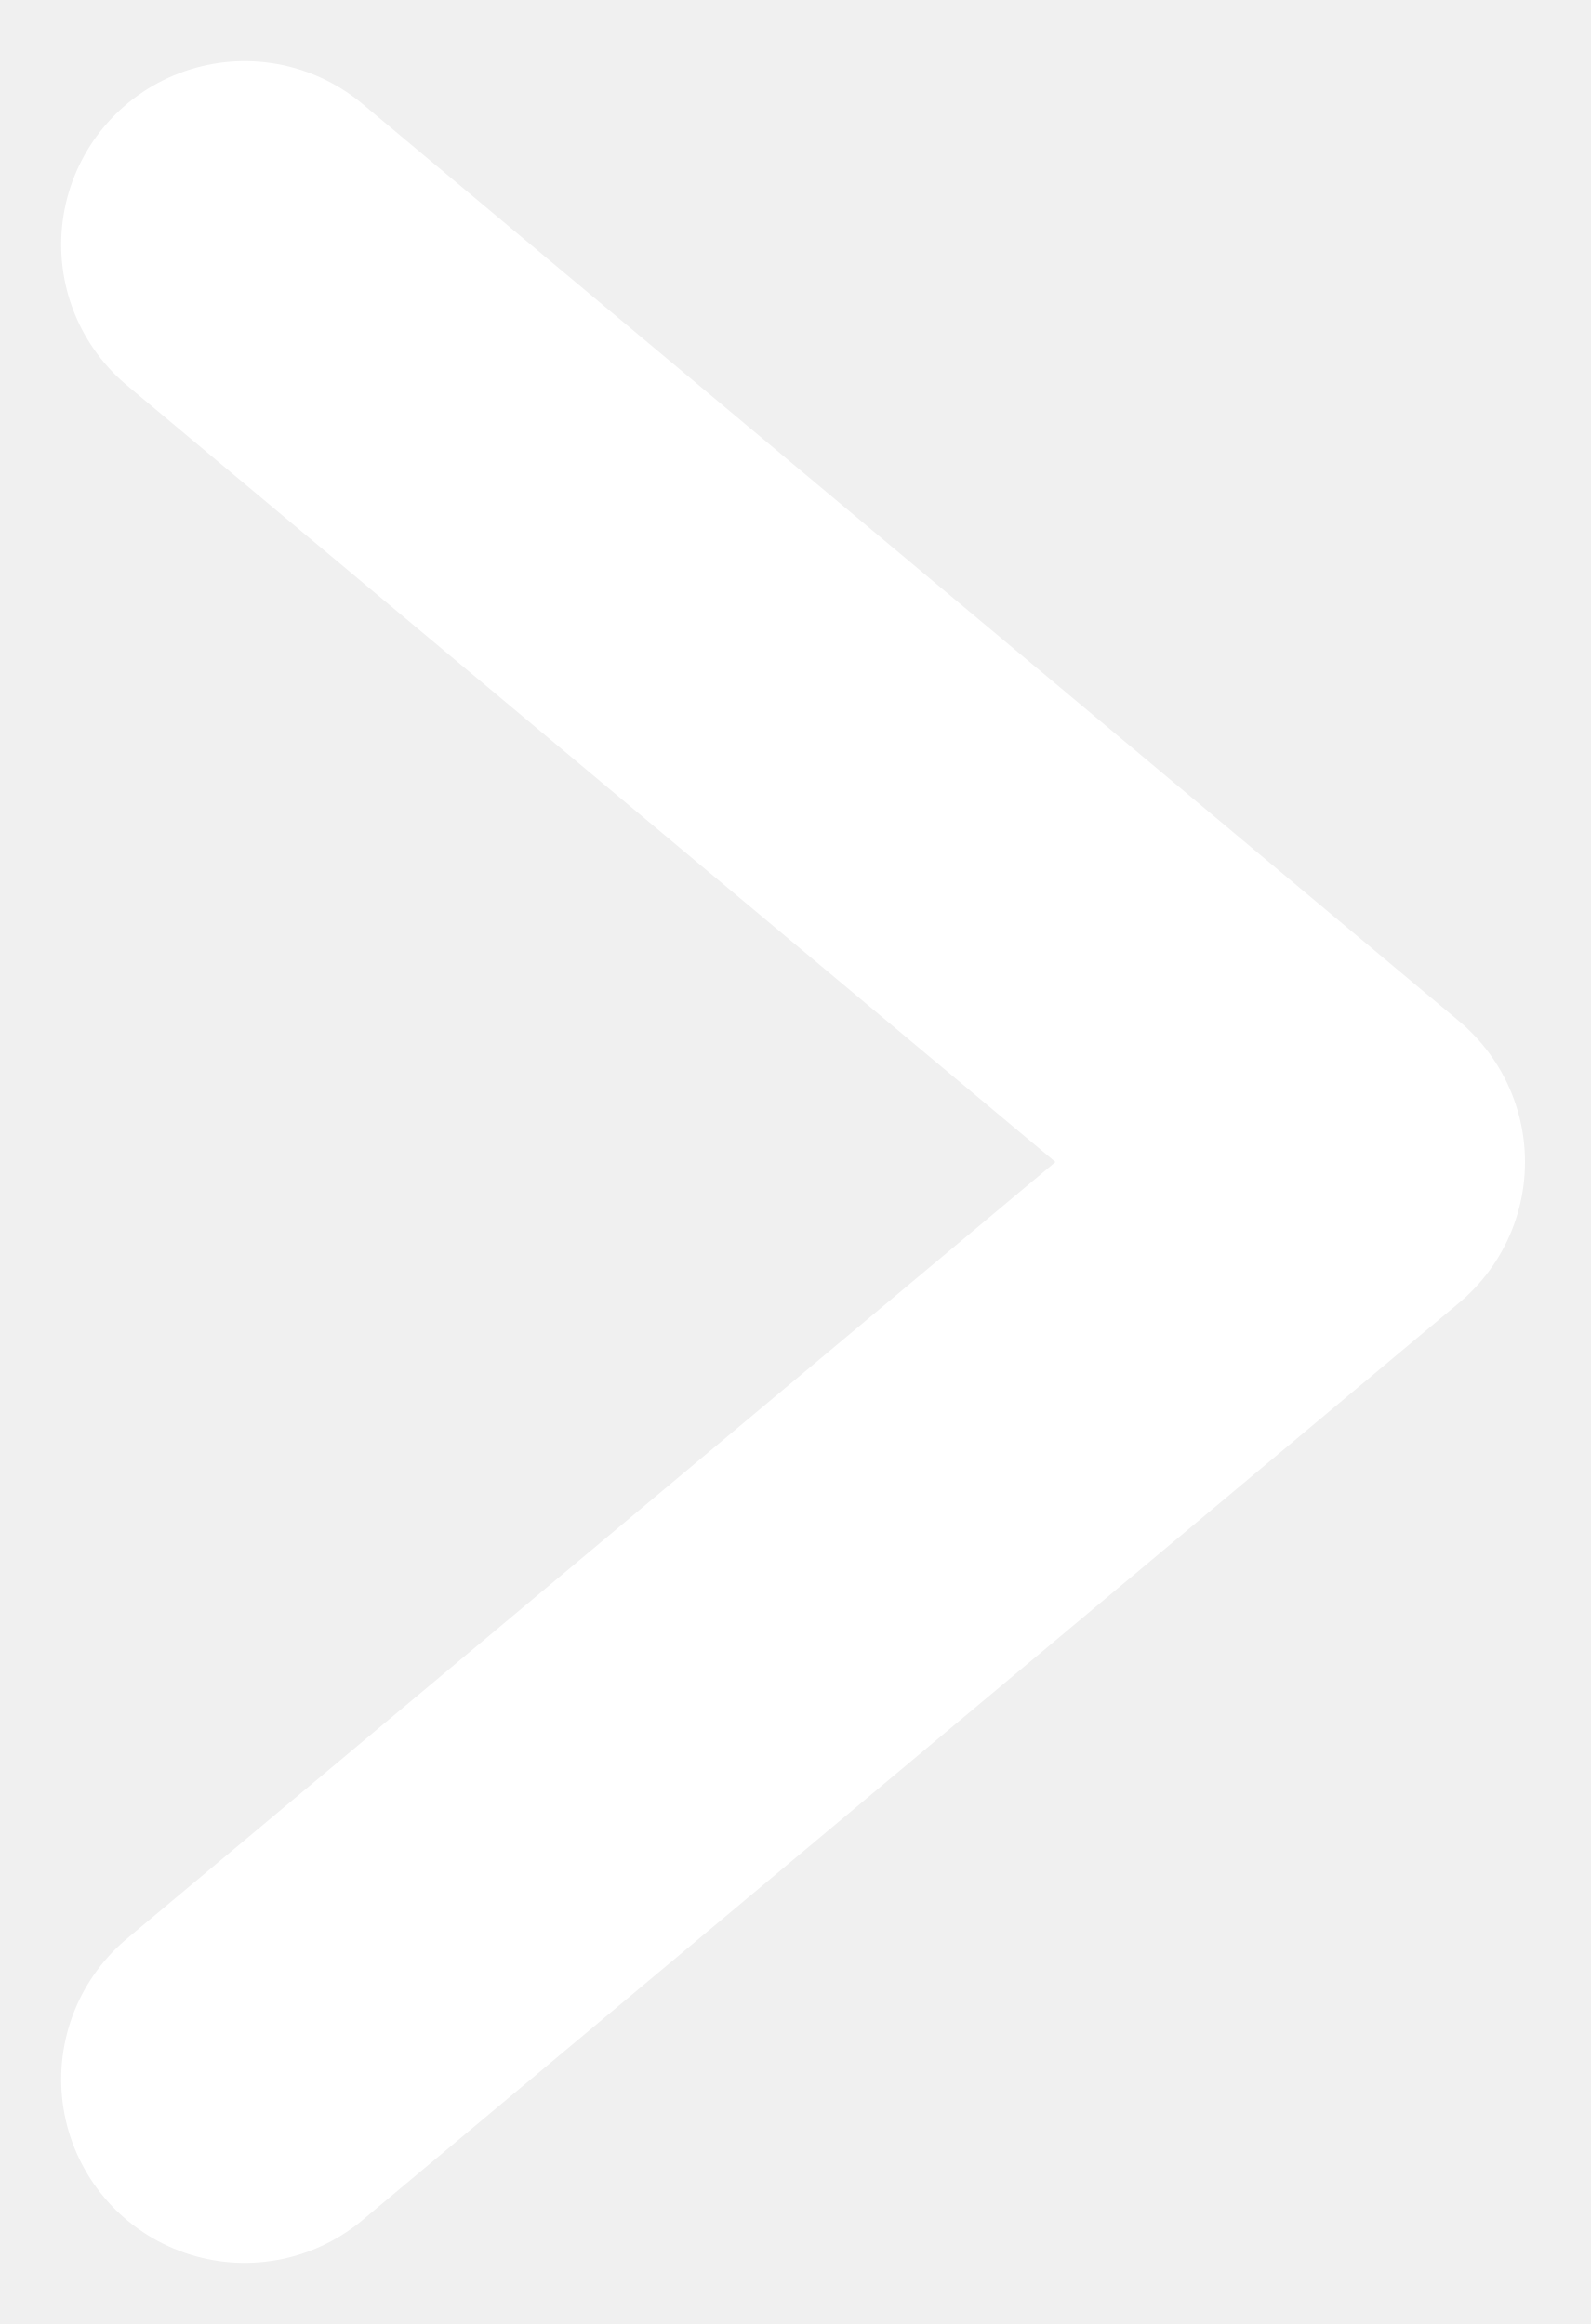
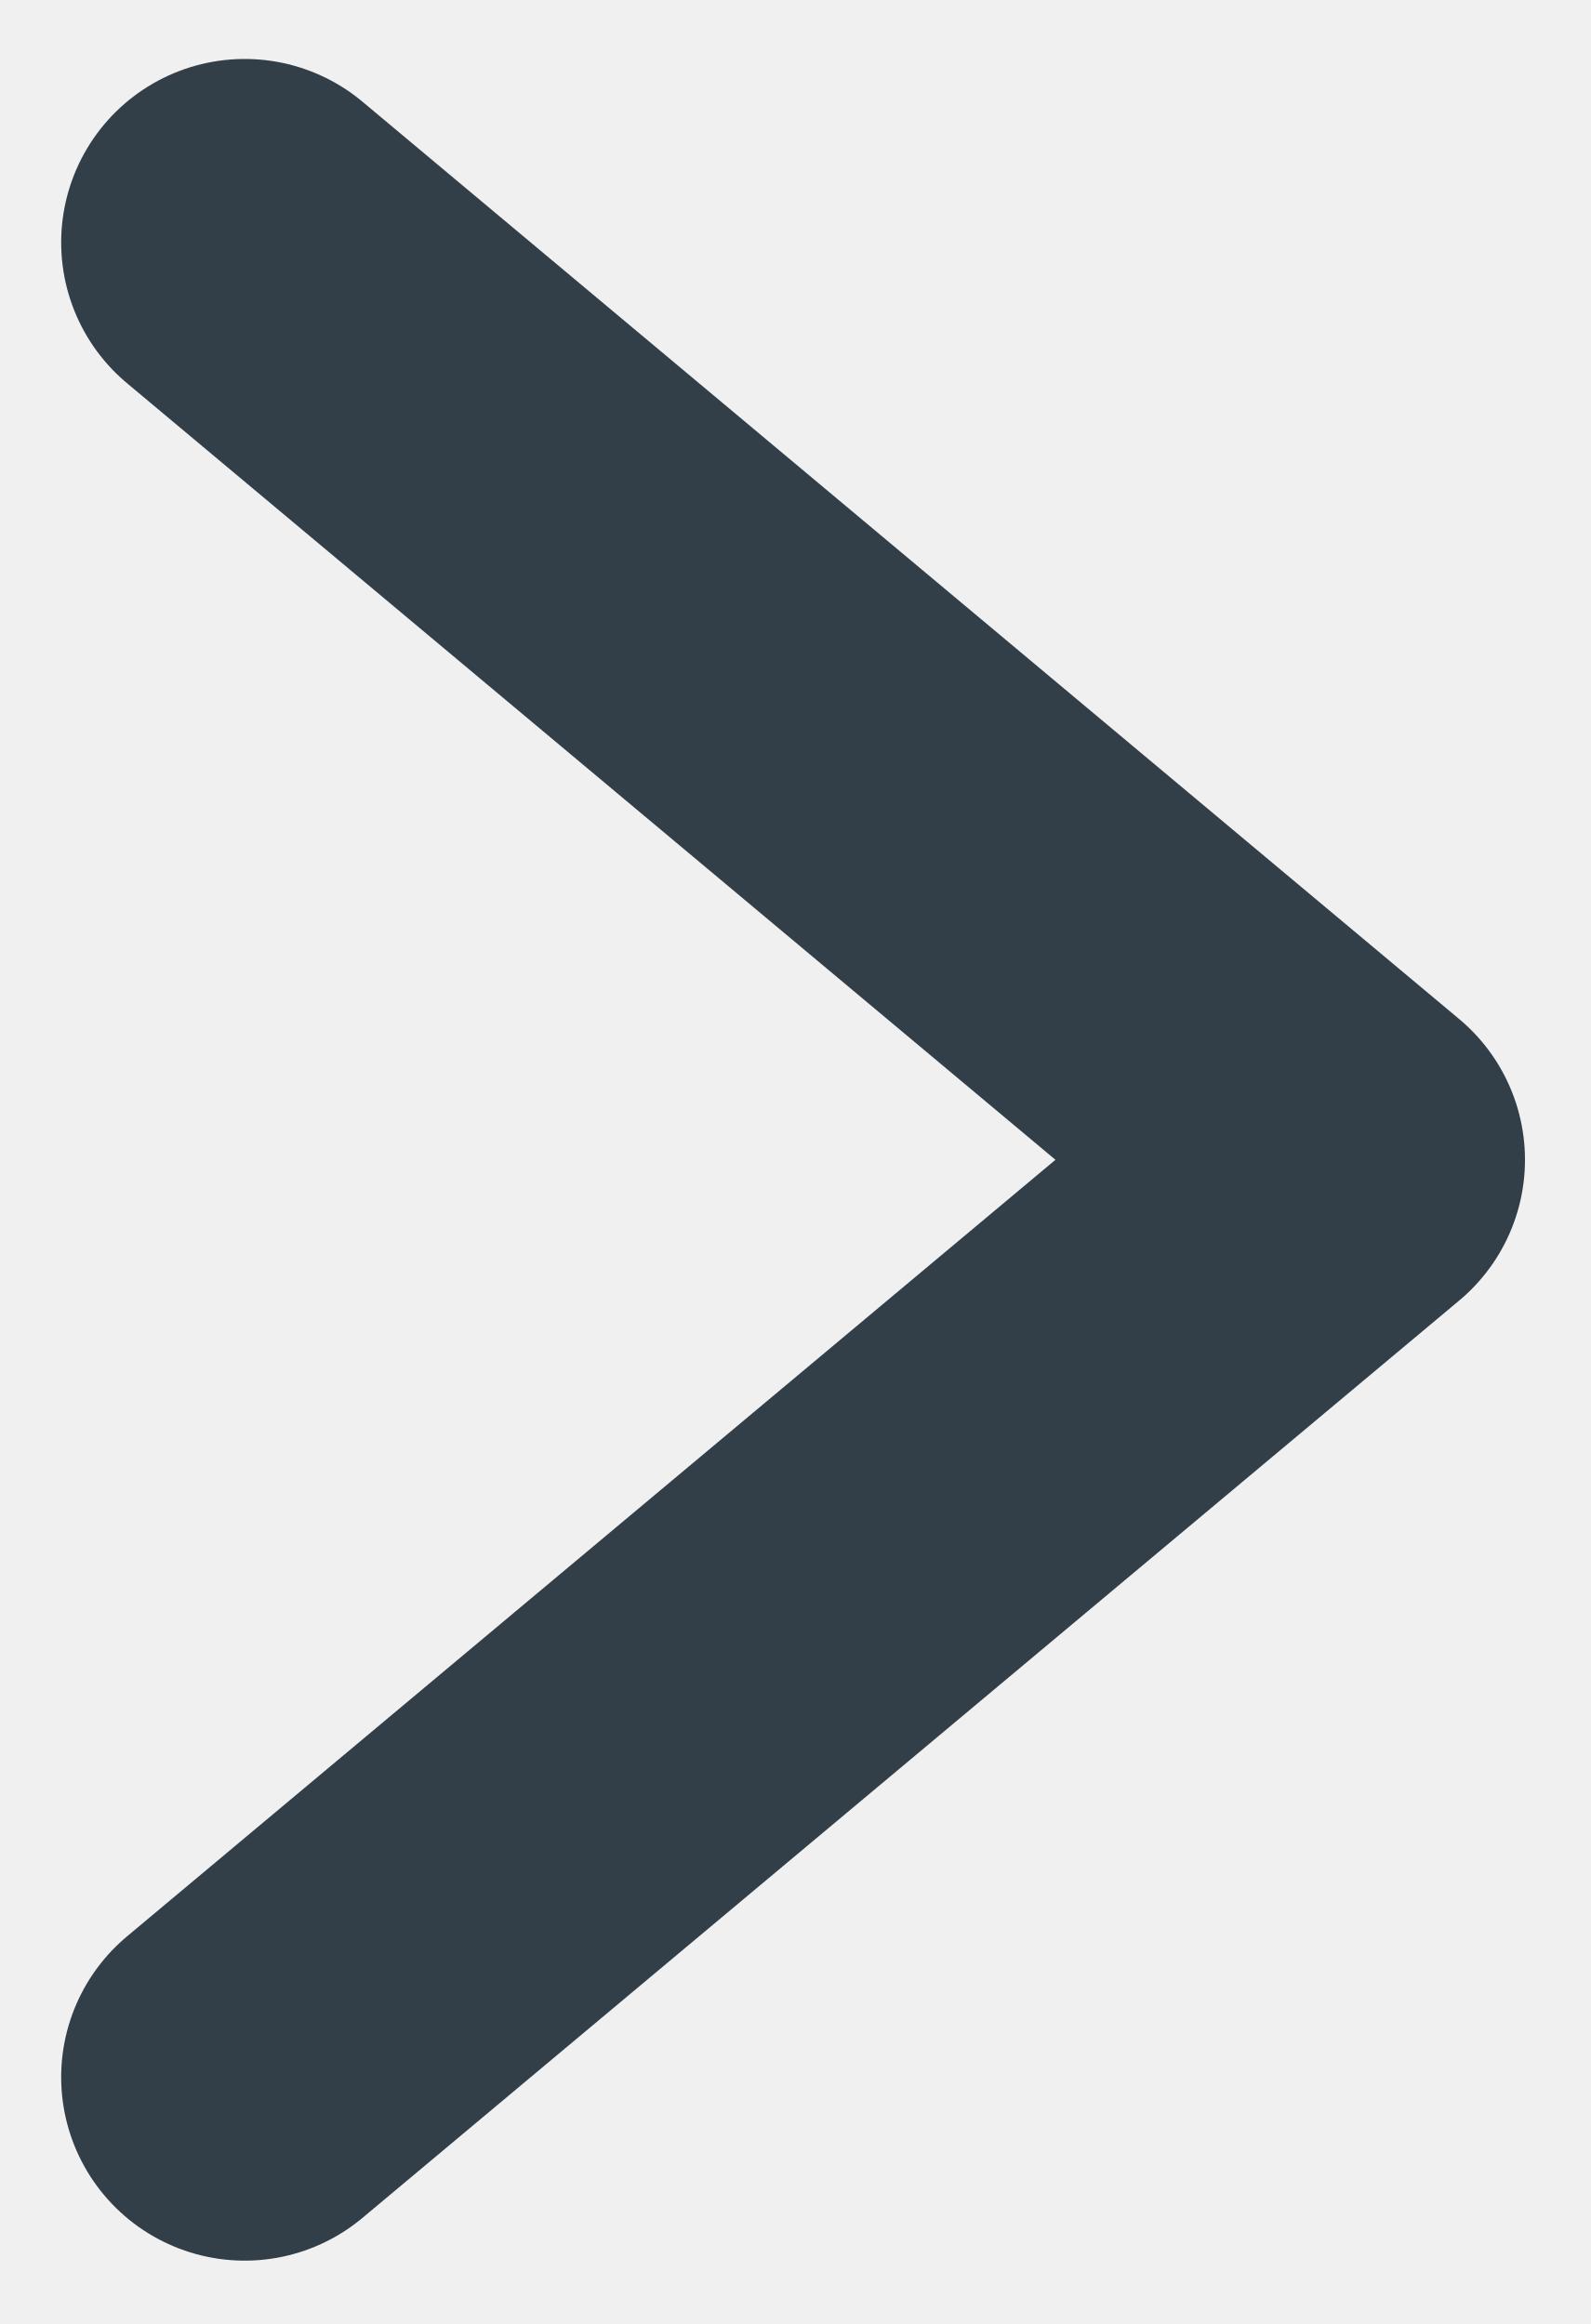
<svg xmlns="http://www.w3.org/2000/svg" width="13" height="19" viewBox="0 0 13 19" fill="none">
-   <path d="M2 17L6.482 13.25L10.964 9.5L2 2" stroke="white" stroke-width="3" stroke-linecap="round" stroke-linejoin="round" />
+   <path d="M2 16.982L10.964 9.482L2 1.982" stroke="#323E48" stroke-width="3" stroke-linecap="round" stroke-linejoin="round" />
</svg>
